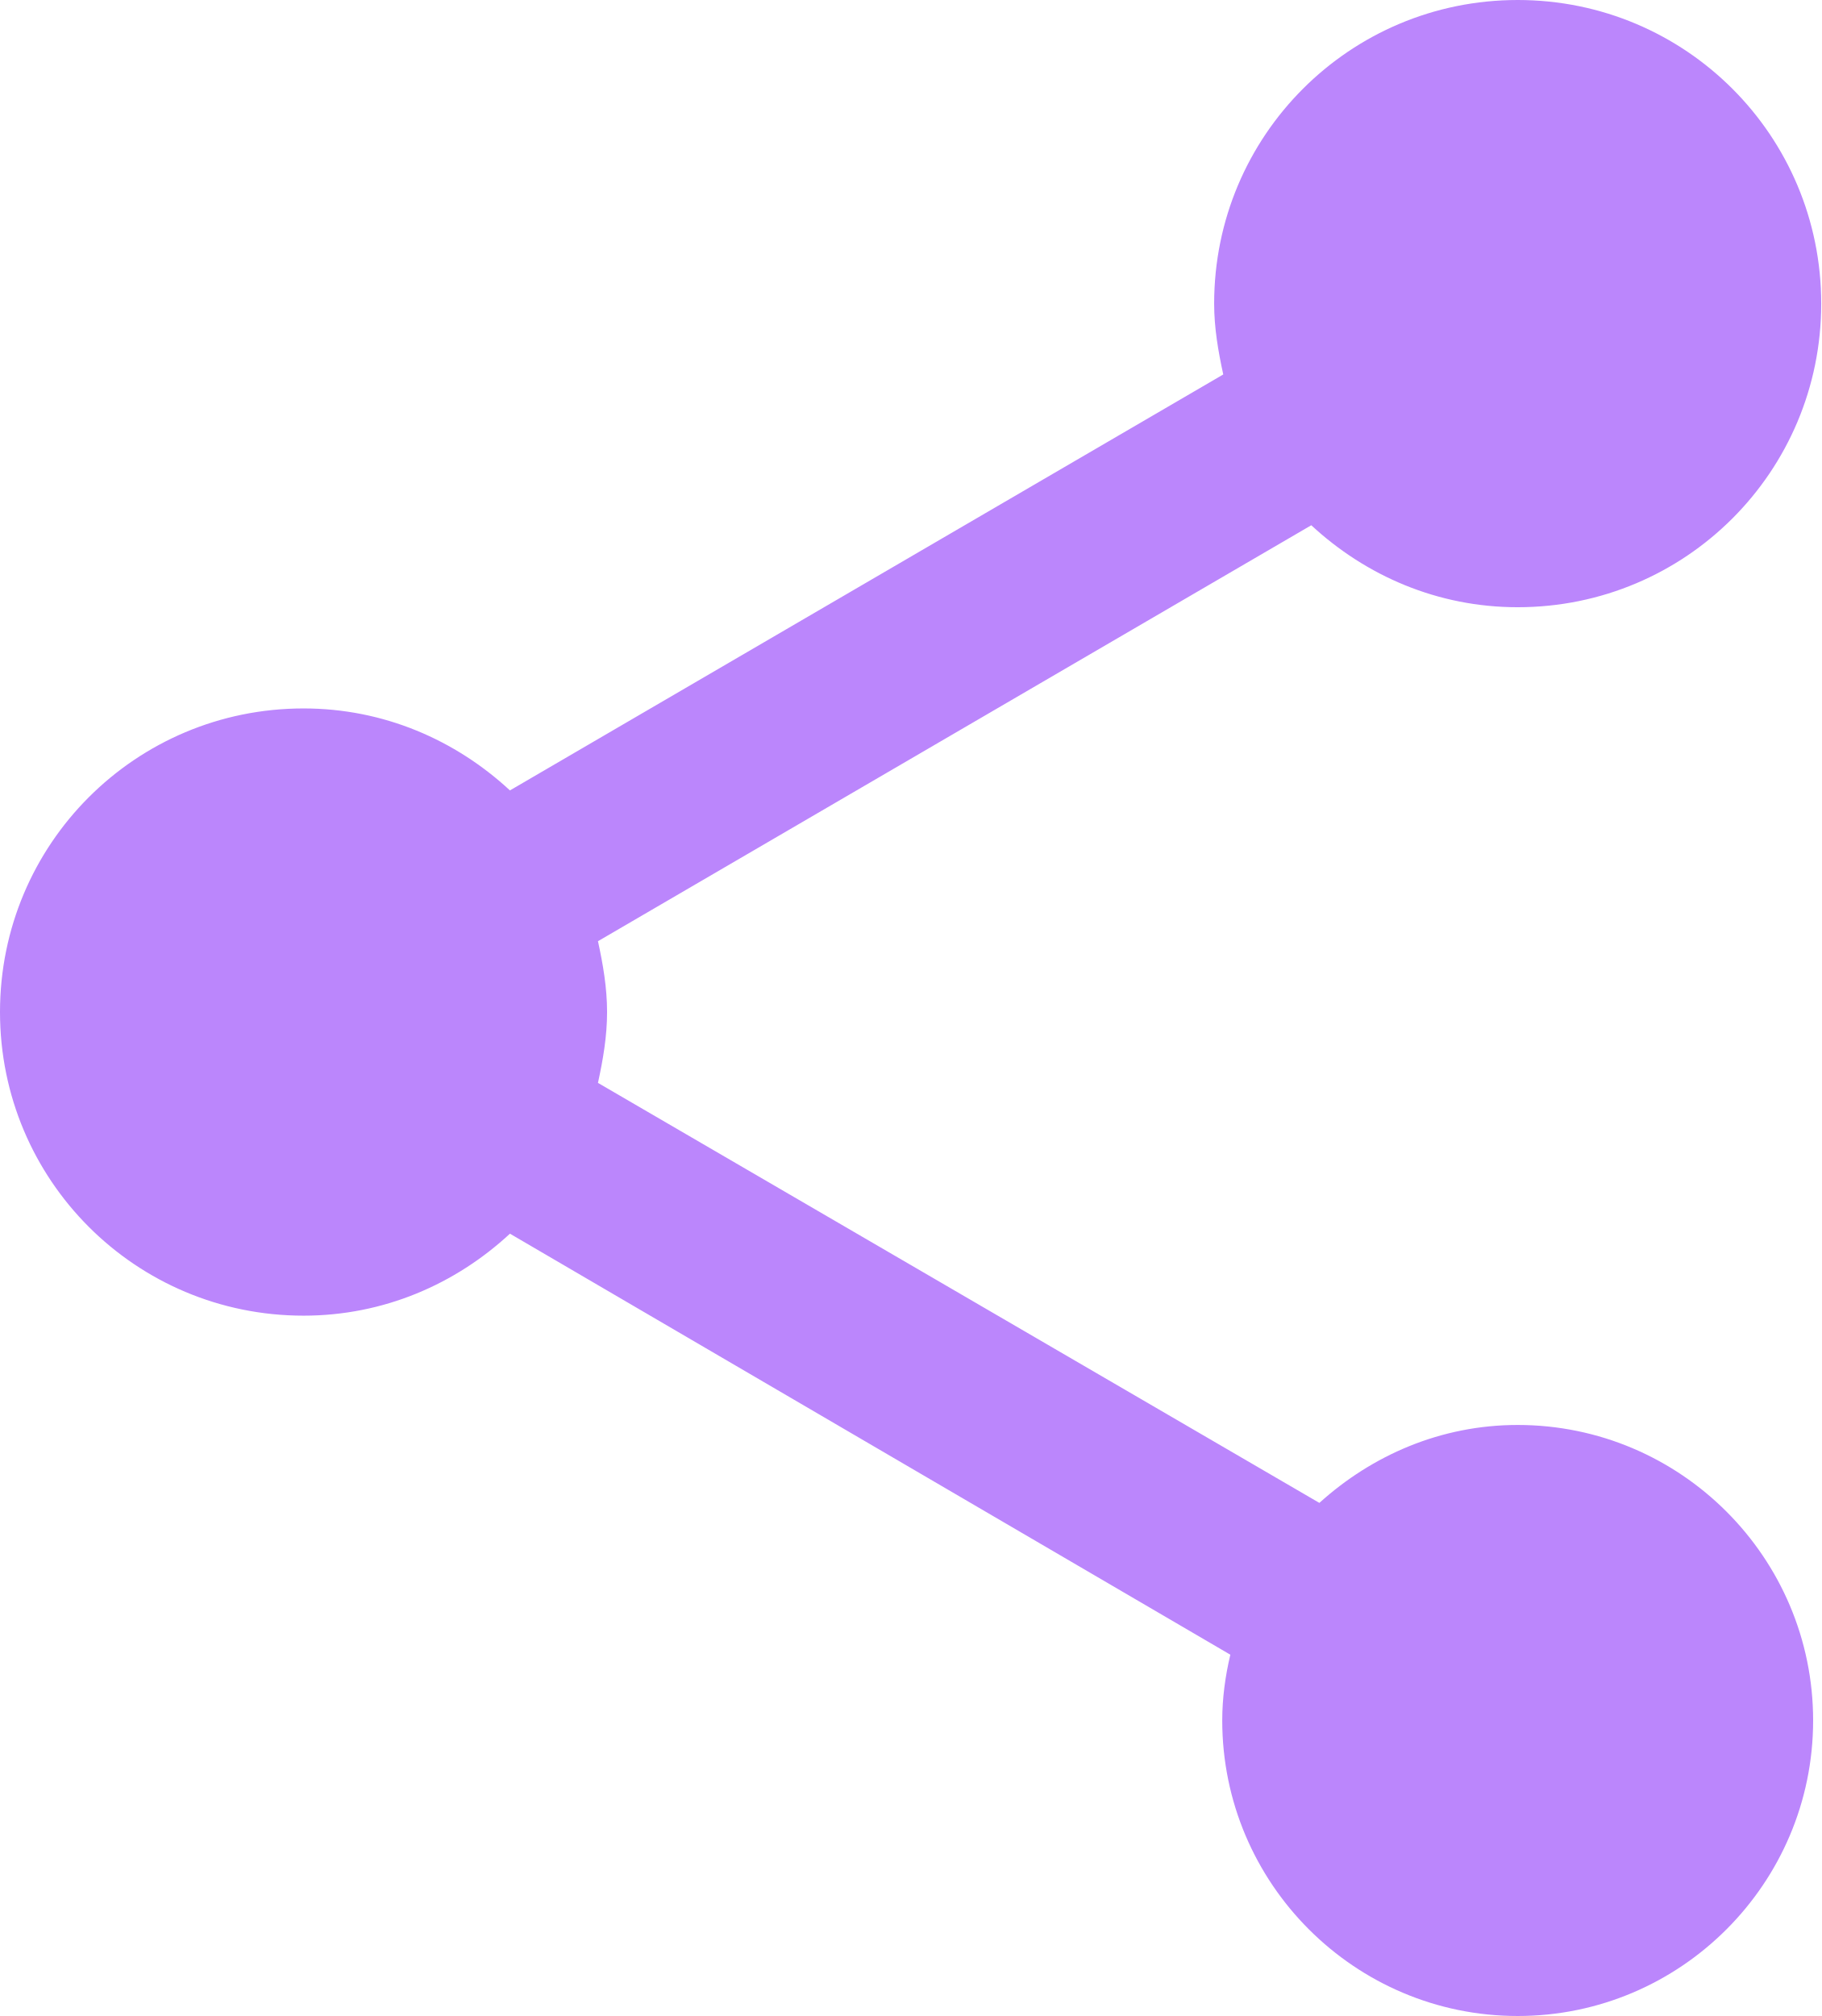
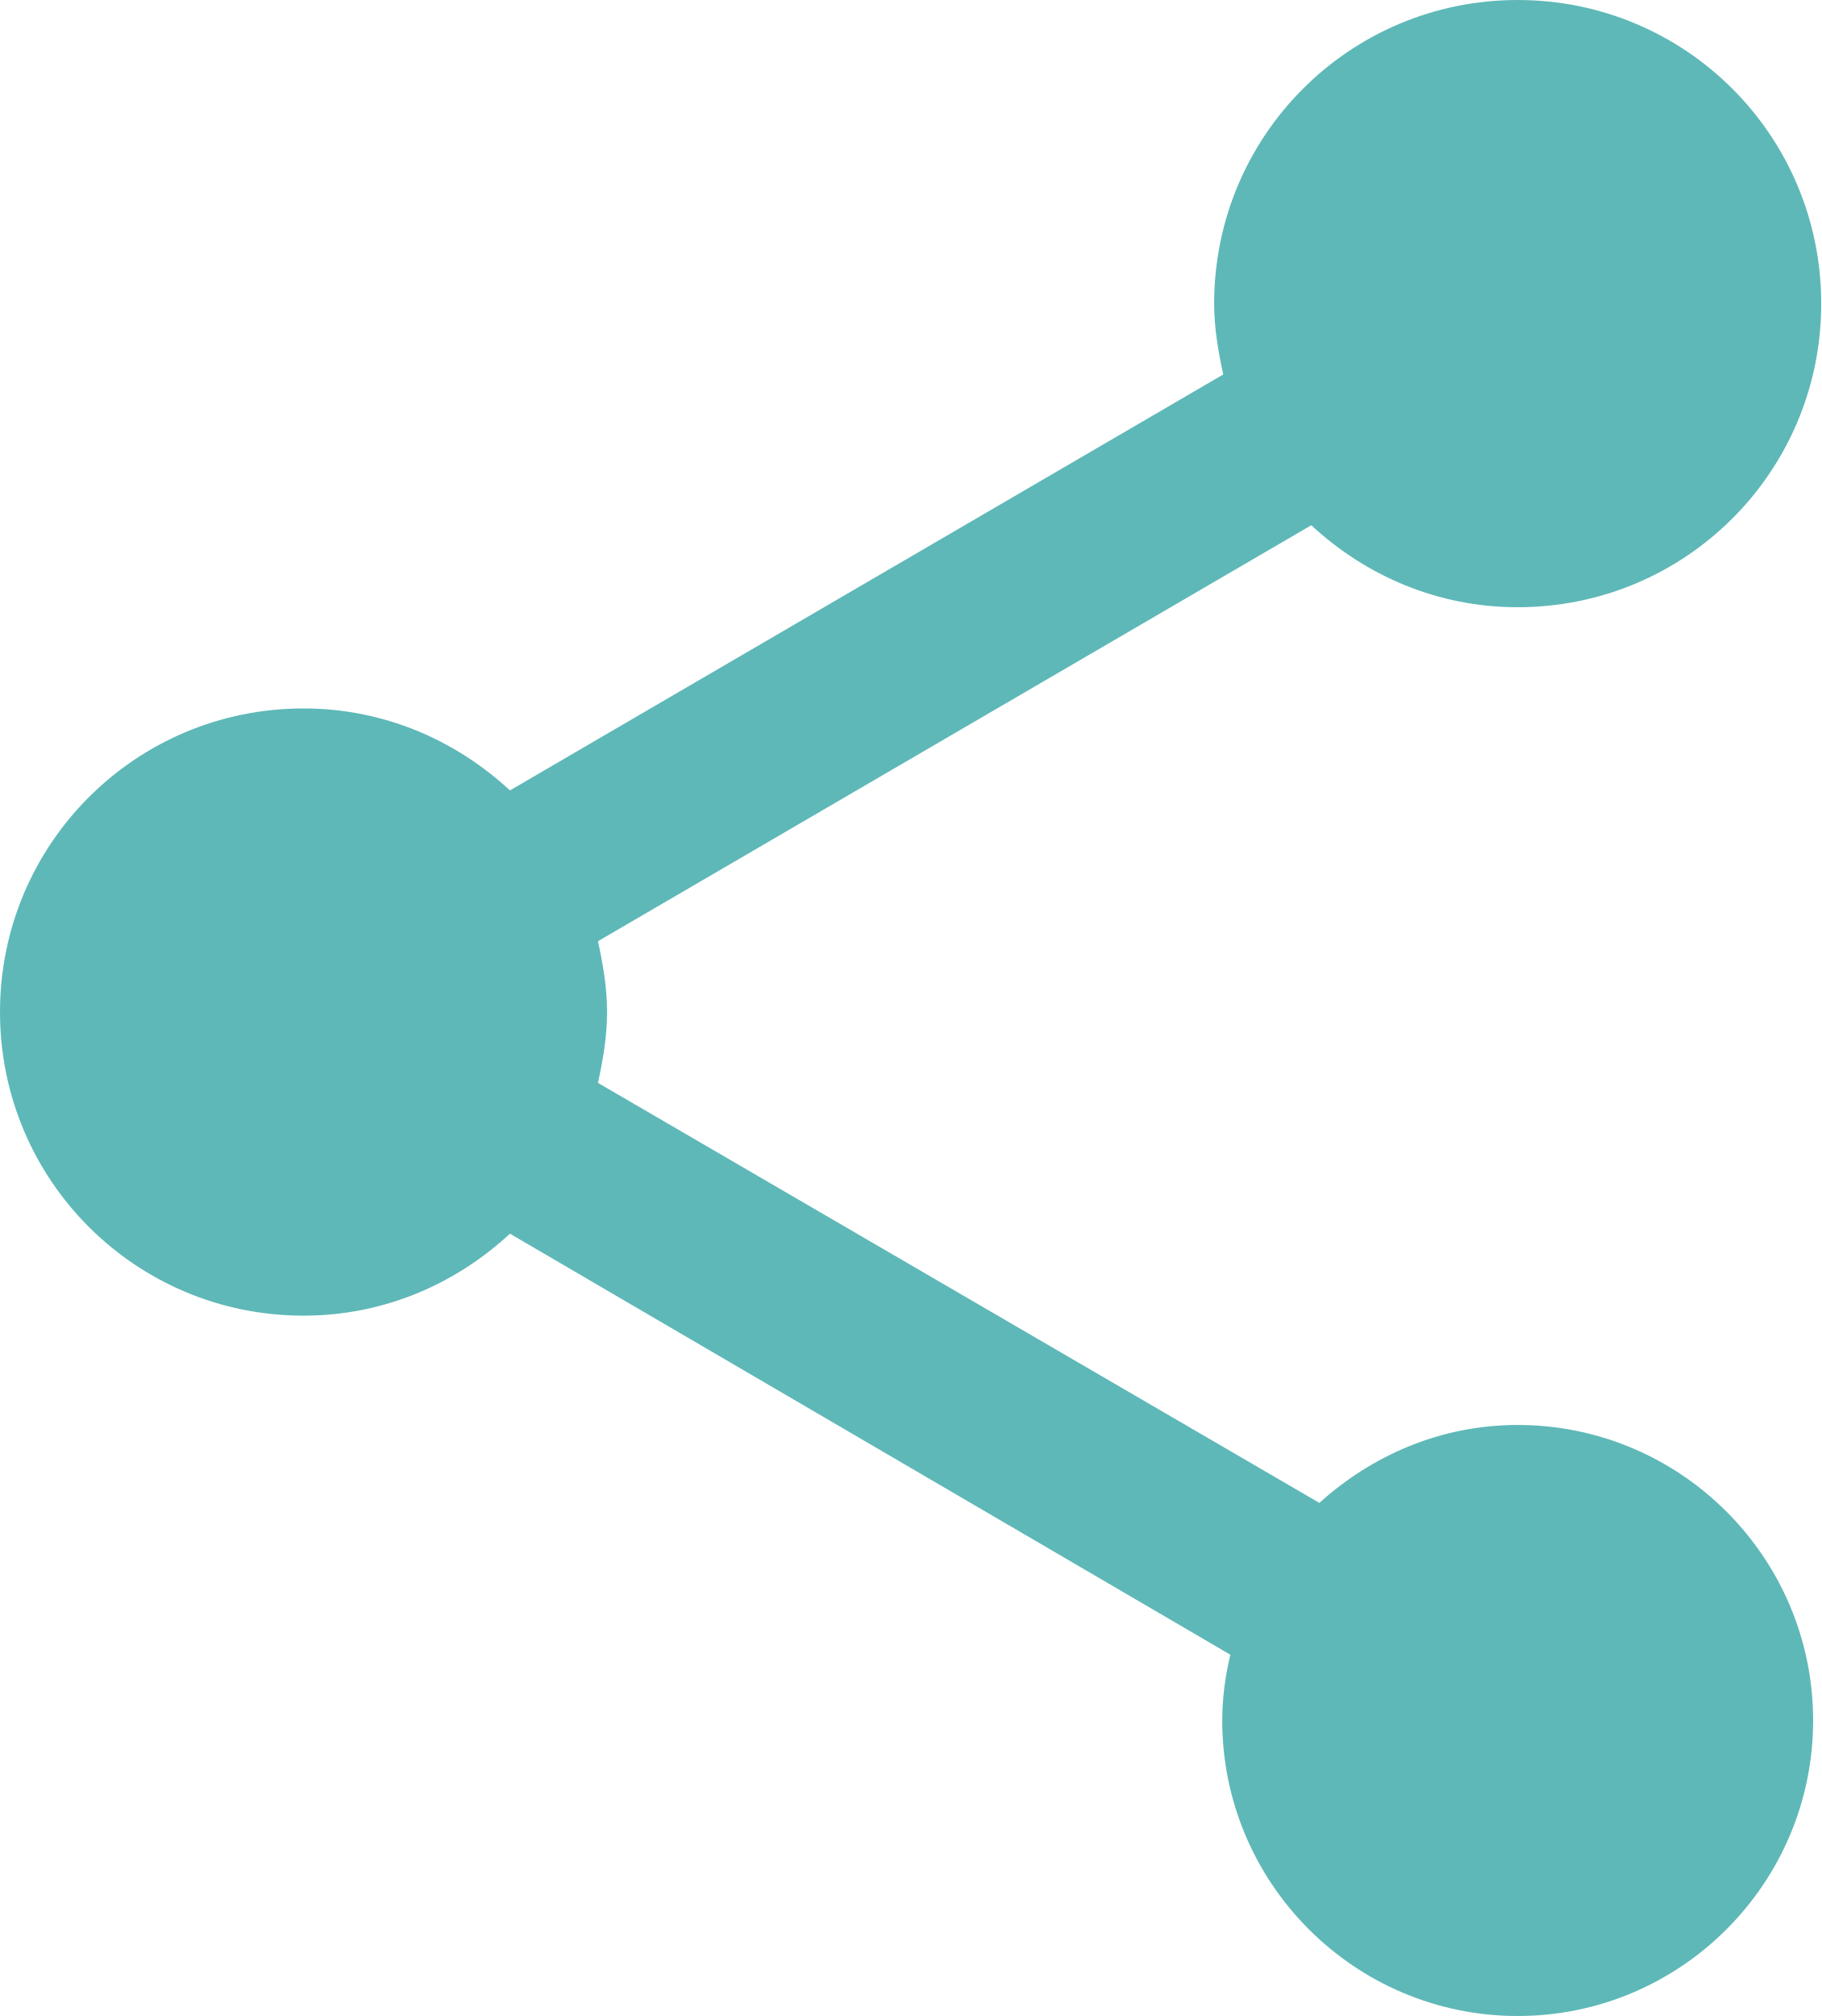
<svg xmlns="http://www.w3.org/2000/svg" width="18" height="19.92" viewBox="0 0 18 19.92" version="1.1" id="svg1">
  <defs id="defs1" />
-   <path fill="#bb86fc" d="m 15,14.08 c -0.76,0 -1.44,0.3 -1.96,0.77 L 5.91,10.7 C 5.96,10.47 6,10.24 6,10 6,9.76 5.96,9.53 5.91,9.3 L 12.96,5.19 C 13.5,5.69 14.21,6 15,6 16.66,6 18,4.66 18,3 18,1.34 16.66,0 15,0 c -1.66,0 -3,1.34 -3,3 0,0.24 0.04,0.47 0.09,0.7 L 5.04,7.81 C 4.5,7.31 3.79,7 3,7 1.34,7 0,8.34 0,10 c 0,1.66 1.34,3 3,3 0.79,0 1.5,-0.31 2.04,-0.81 l 7.12,4.16 c -0.05,0.21 -0.08,0.43 -0.08,0.65 0,1.61 1.31,2.92 2.92,2.92 1.61,0 2.92,-1.31 2.92,-2.92 0,-1.61 -1.31,-2.92 -2.92,-2.92 z" id="path1" />
+   <path fill="#5fb8b8" d="m 15,14.08 c -0.76,0 -1.44,0.3 -1.96,0.77 L 5.91,10.7 C 5.96,10.47 6,10.24 6,10 6,9.76 5.96,9.53 5.91,9.3 L 12.96,5.19 C 13.5,5.69 14.21,6 15,6 16.66,6 18,4.66 18,3 18,1.34 16.66,0 15,0 c -1.66,0 -3,1.34 -3,3 0,0.24 0.04,0.47 0.09,0.7 L 5.04,7.81 C 4.5,7.31 3.79,7 3,7 1.34,7 0,8.34 0,10 c 0,1.66 1.34,3 3,3 0.79,0 1.5,-0.31 2.04,-0.81 l 7.12,4.16 c -0.05,0.21 -0.08,0.43 -0.08,0.65 0,1.61 1.31,2.92 2.92,2.92 1.61,0 2.92,-1.31 2.92,-2.92 0,-1.61 -1.31,-2.92 -2.92,-2.92 z" id="path1" />
</svg>
